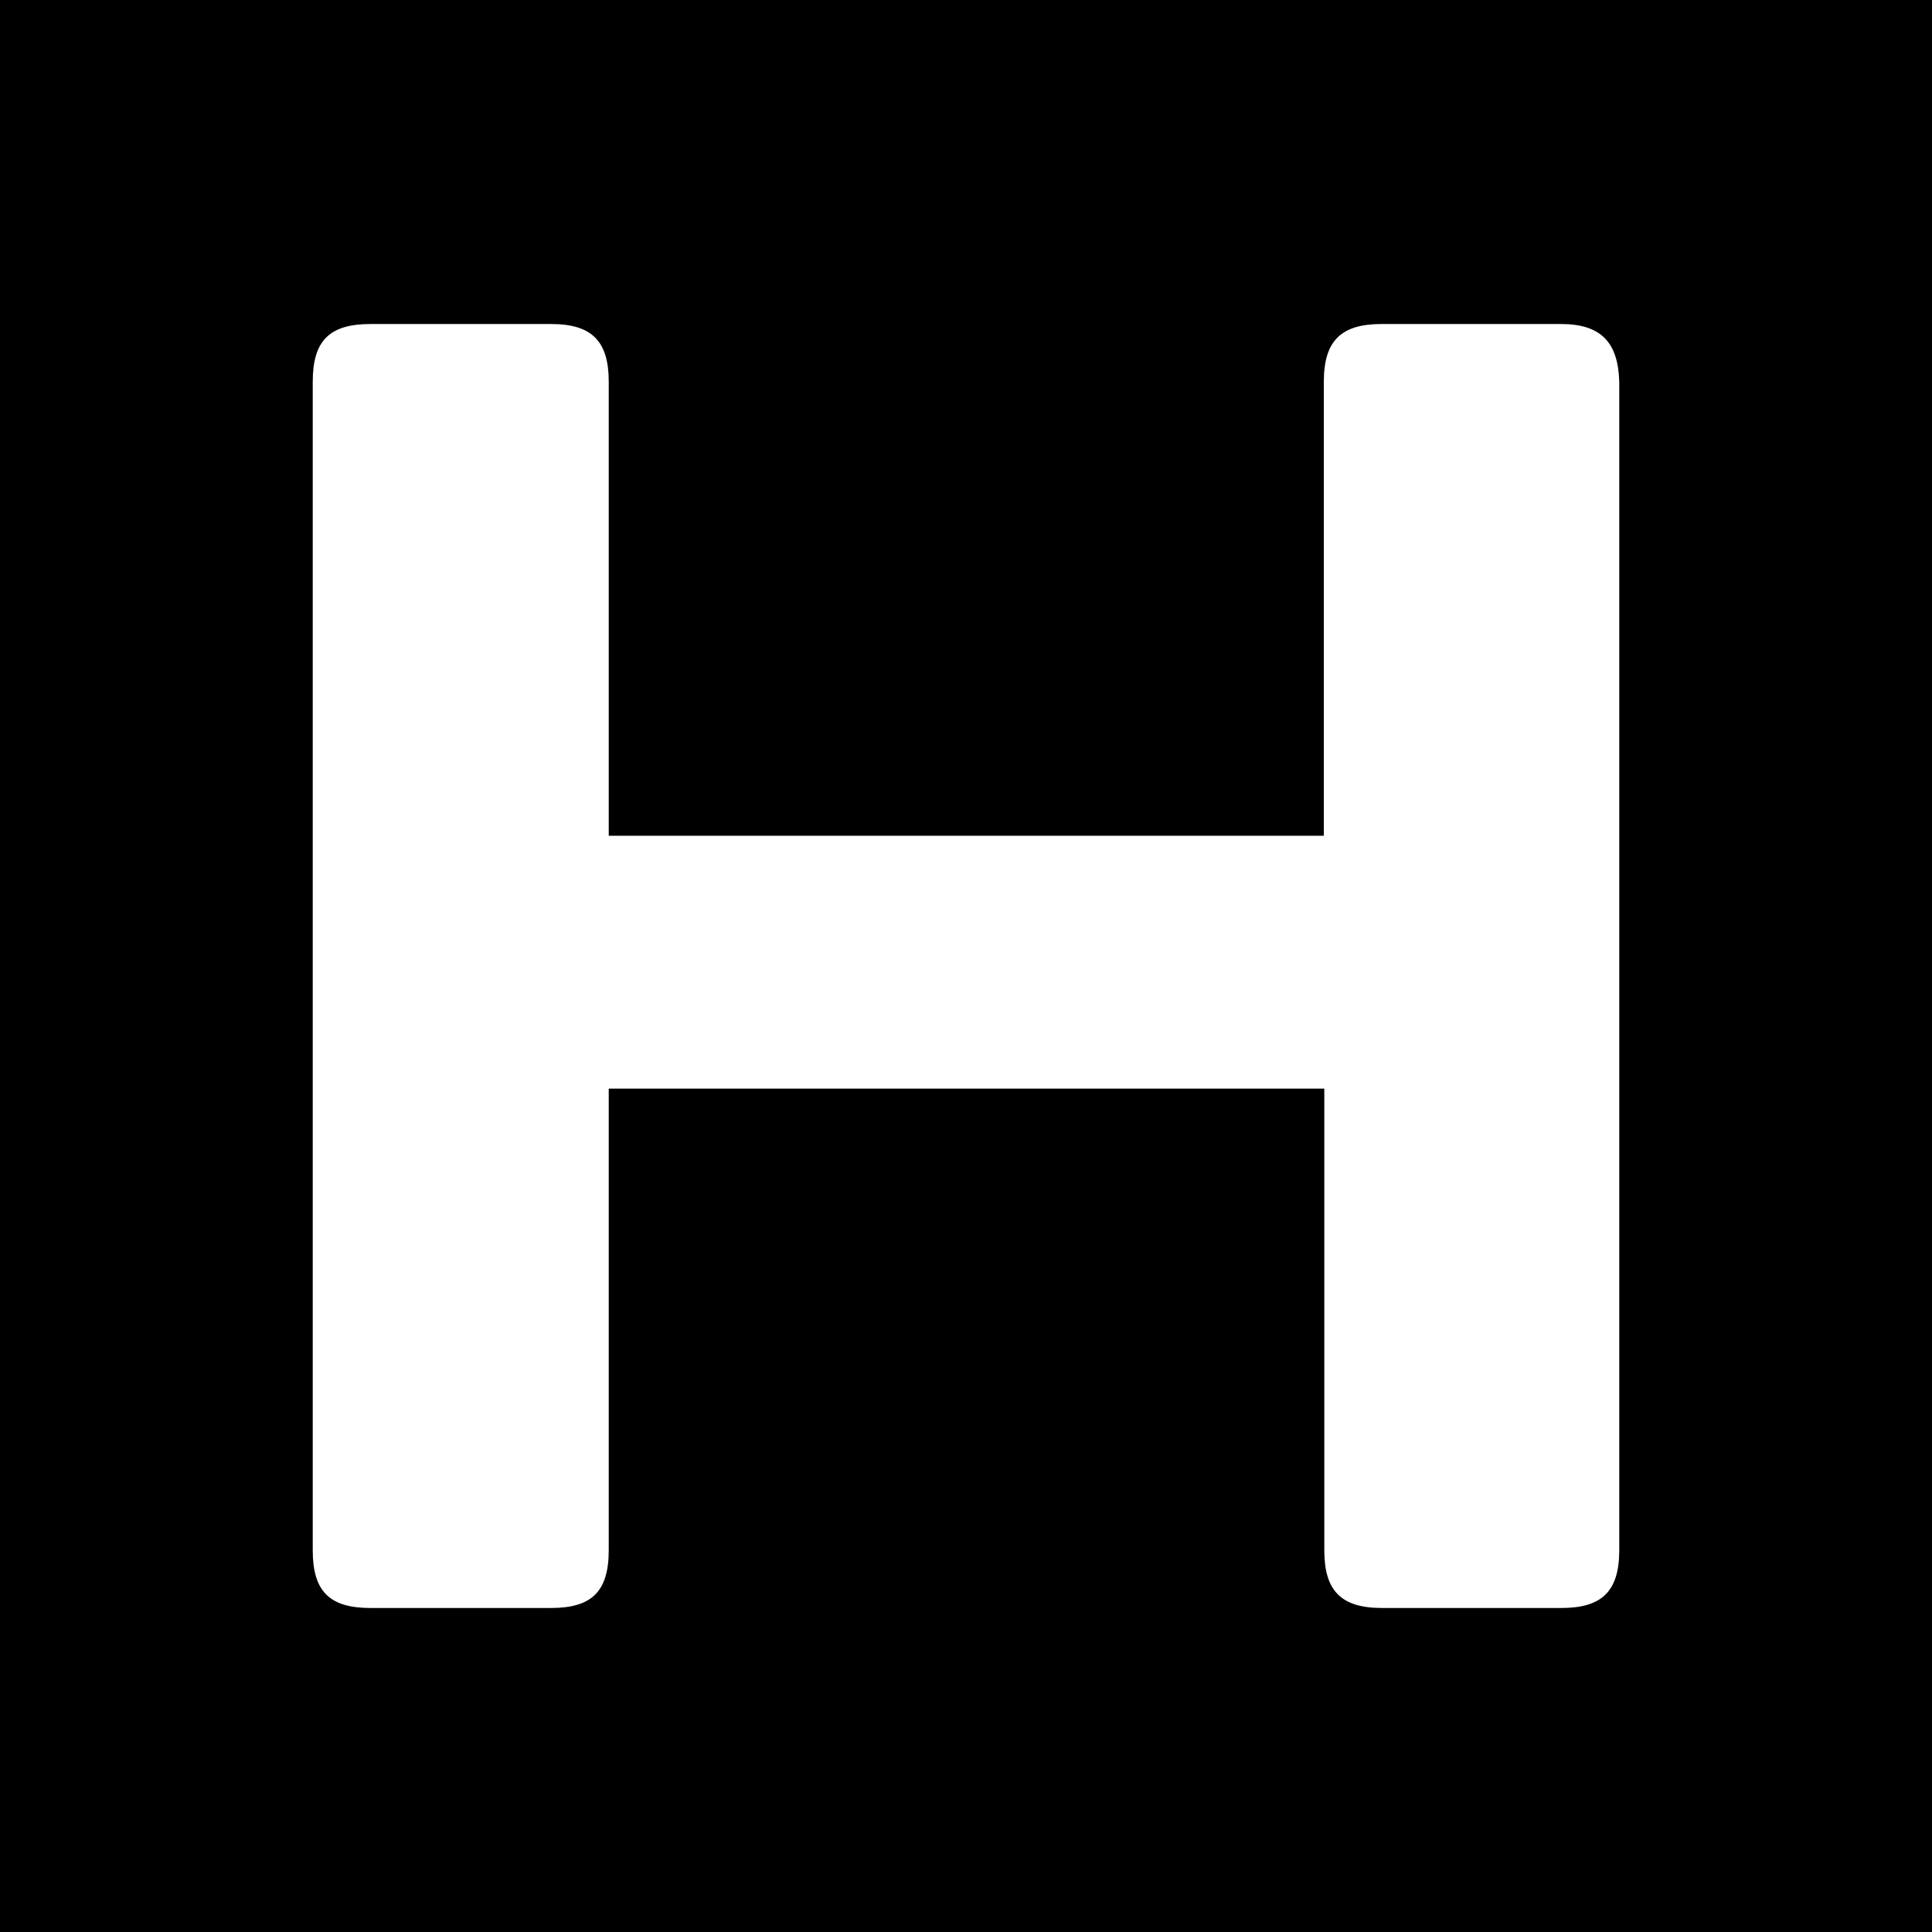
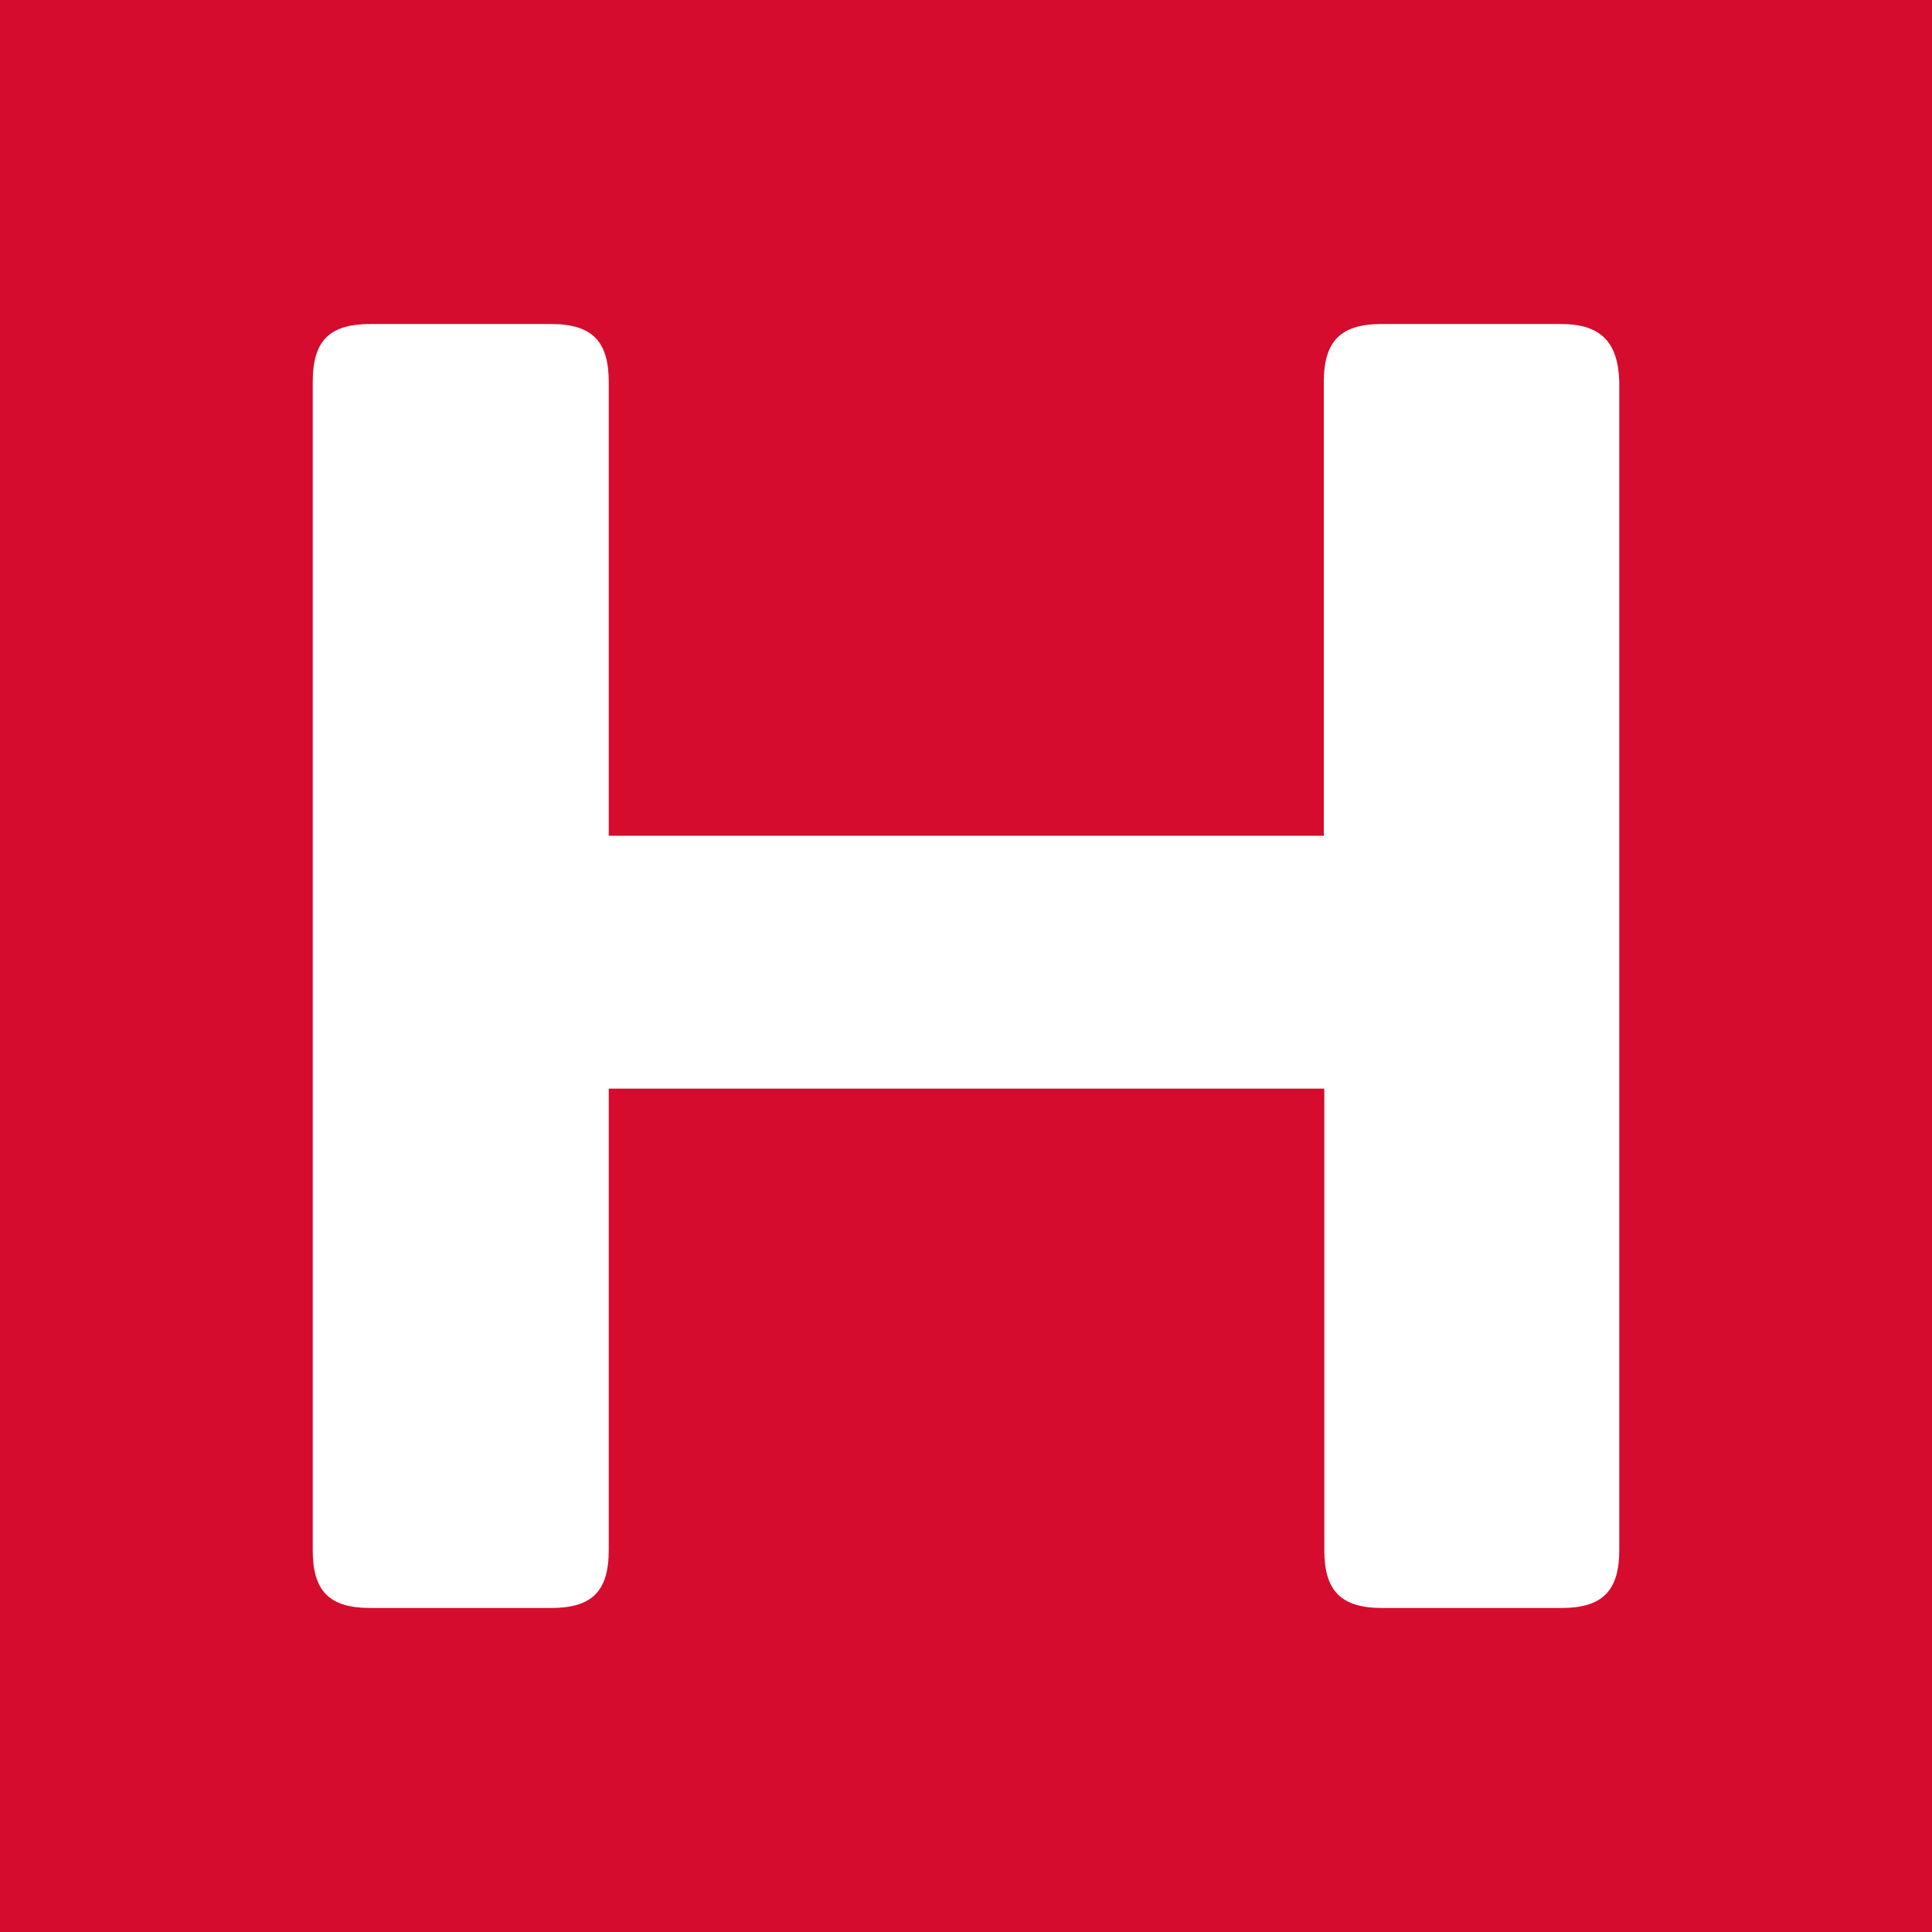
<svg xmlns="http://www.w3.org/2000/svg" role="img" viewBox="0 0 24 24">
-   <path d="M0 0v24h24V0H0zm4.602 4.025h2.244c.509 0 .716.215.716.717v5.64h8.883v-5.64c0-.509.215-.717.717-.717h2.229c.5 0 .71.23.724.717v14.516c0 .509-.215.717-.717.717h-2.23c-.51 0-.717-.215-.717-.717v-5.735H7.562v5.735c0 .516-.215.717-.716.717H4.602c-.51 0-.717-.208-.717-.717V4.742c0-.509.207-.717.717-.717z" />
+   <path fill="#D50C2D" d="M0 0v24h24V0H0zm4.602 4.025h2.244c.509 0 .716.215.716.717v5.64h8.883v-5.64c0-.509.215-.717.717-.717h2.229c.5 0 .71.23.724.717v14.516c0 .509-.215.717-.717.717h-2.23c-.51 0-.717-.215-.717-.717v-5.735H7.562v5.735c0 .516-.215.717-.716.717H4.602c-.51 0-.717-.208-.717-.717V4.742c0-.509.207-.717.717-.717z" />
</svg>
